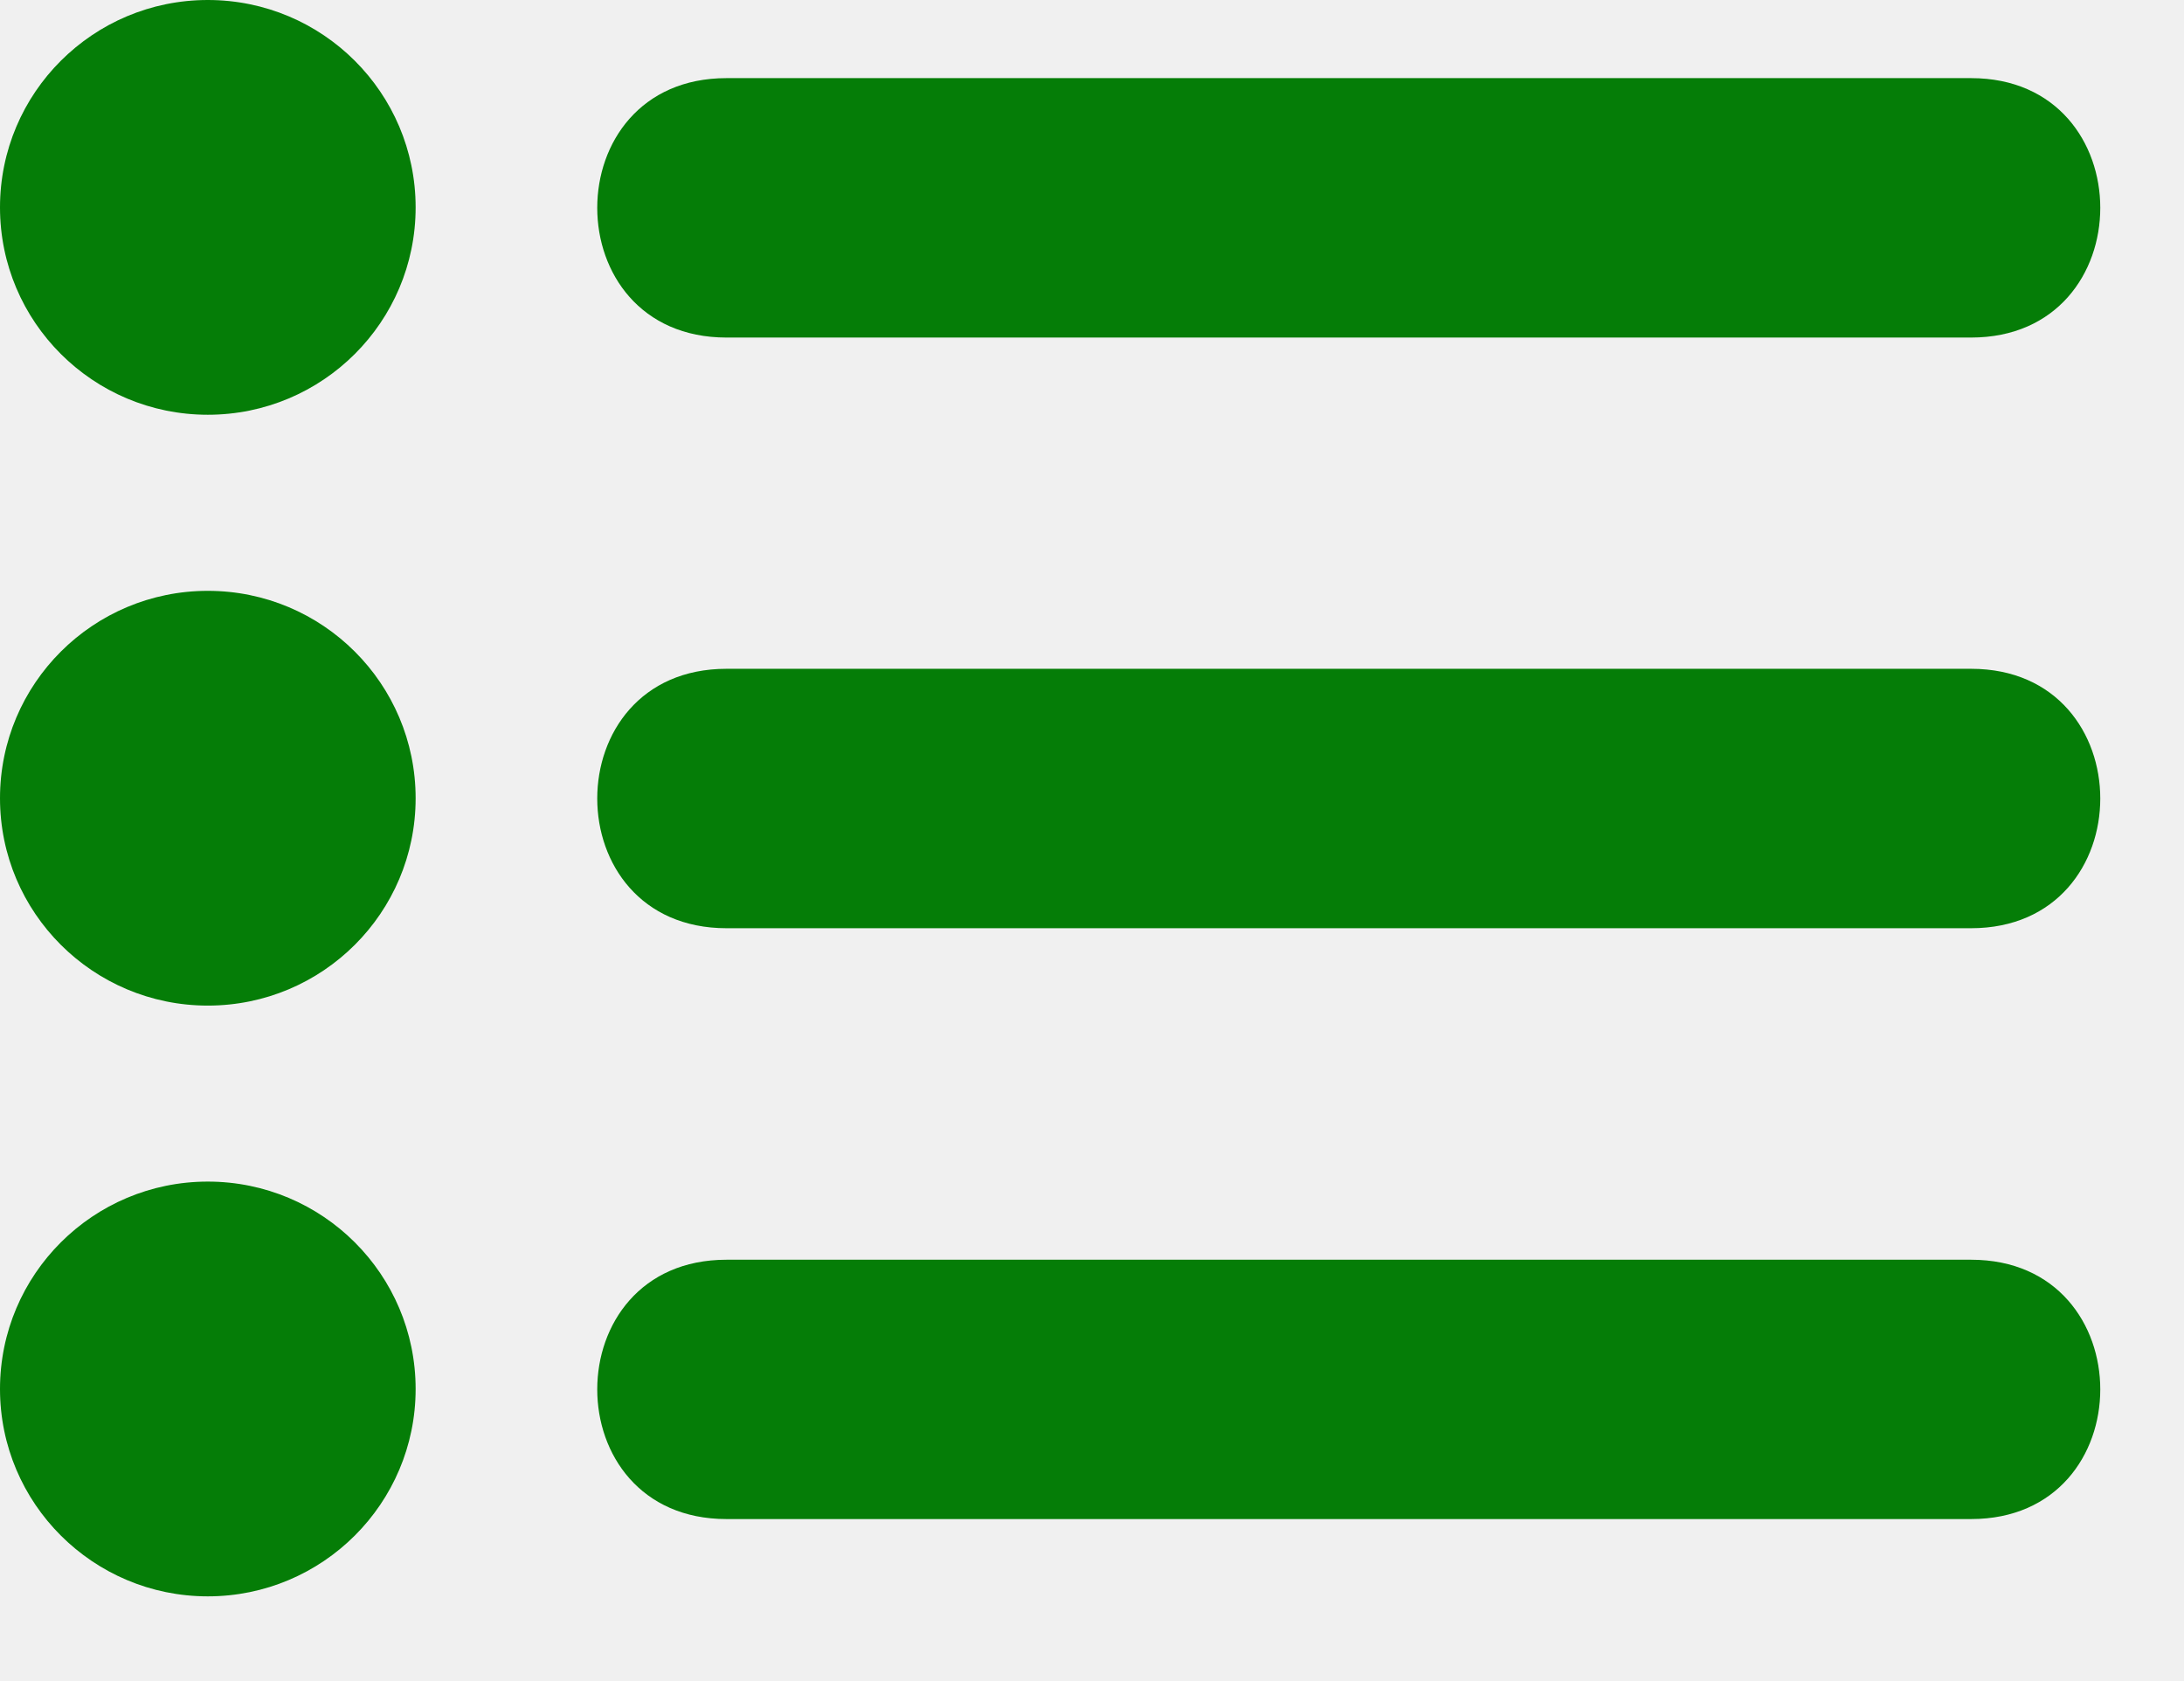
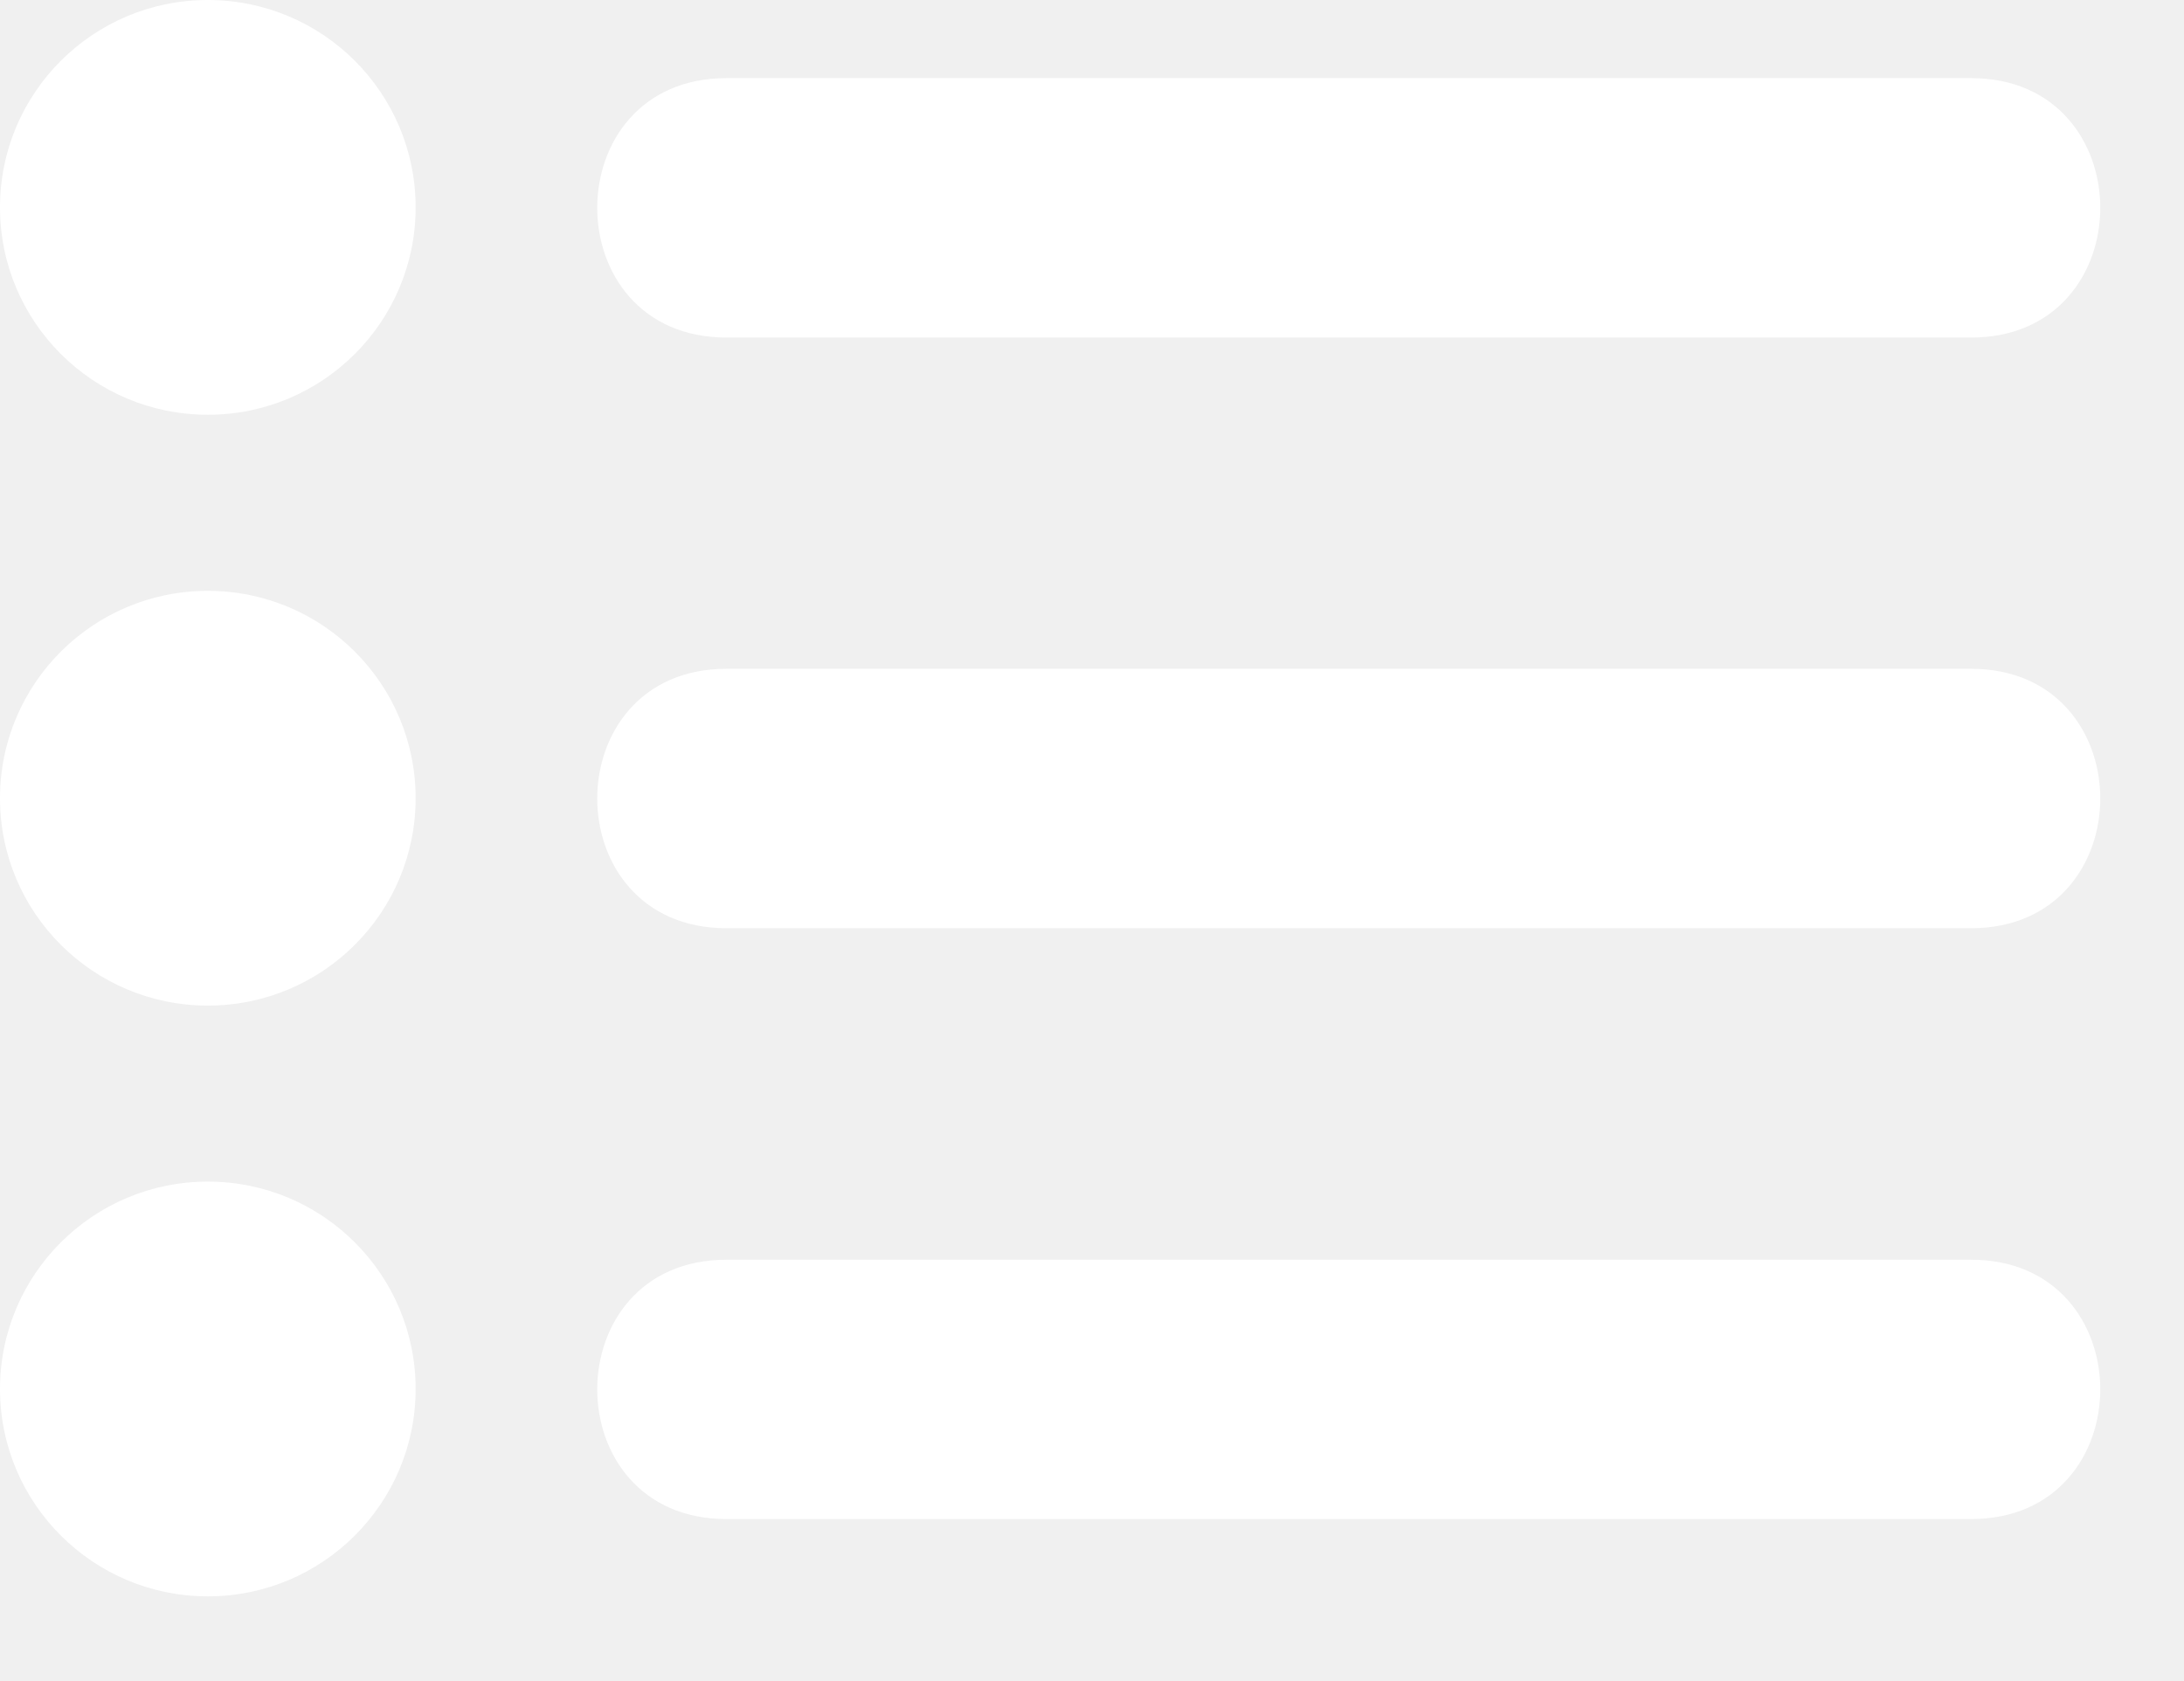
<svg xmlns="http://www.w3.org/2000/svg" width="26" height="20" viewBox="0 0 26 20" fill="none">
-   <path fill-rule="evenodd" clip-rule="evenodd" d="M2.474 0C3.841 0 4.948 1.105 4.948 2.469C4.948 3.832 3.841 4.937 2.474 4.937C1.108 4.937 0 3.832 0 2.469C0 1.105 1.108 0 2.474 0Z" fill="#057D07" />
-   <path fill-rule="evenodd" clip-rule="evenodd" d="M8.649 0.93C13.587 0.93 18.526 0.93 23.465 0.93C25.516 0.93 25.516 4.018 23.465 4.018C18.526 4.018 13.587 4.018 8.649 4.018C6.597 4.018 6.597 0.93 8.649 0.93Z" fill="#057D07" />
-   <path fill-rule="evenodd" clip-rule="evenodd" d="M2.474 7.033C3.841 7.033 4.948 8.138 4.948 9.502C4.948 10.865 3.841 11.97 2.474 11.97C1.108 11.97 0 10.865 0 9.502C0 8.138 1.108 7.033 2.474 7.033Z" fill="#057D07" />
-   <path fill-rule="evenodd" clip-rule="evenodd" d="M8.649 7.961C13.587 7.961 18.526 7.961 23.465 7.961C25.516 7.961 25.516 11.049 23.465 11.049C18.526 11.049 13.587 11.049 8.649 11.049C6.597 11.049 6.597 7.961 8.649 7.961Z" fill="#057D07" />
-   <path fill-rule="evenodd" clip-rule="evenodd" d="M2.474 14.065C3.841 14.065 4.948 15.17 4.948 16.534C4.948 17.896 3.841 19.002 2.474 19.002C1.108 19.002 0 17.896 0 16.534C0 15.17 1.108 14.065 2.474 14.065Z" fill="#057D07" />
-   <path fill-rule="evenodd" clip-rule="evenodd" d="M8.649 14.995C13.587 14.995 18.526 14.995 23.465 14.995C25.516 14.995 25.516 18.082 23.465 18.082C18.526 18.082 13.587 18.082 8.649 18.082C6.597 18.082 6.597 14.995 8.649 14.995Z" fill="#057D07" />
+   <path fill-rule="evenodd" clip-rule="evenodd" d="M2.474 0C3.841 0 4.948 1.105 4.948 2.469C4.948 3.832 3.841 4.937 2.474 4.937C1.108 4.937 0 3.832 0 2.469C0 1.105 1.108 0 2.474 0Z" fill="#ffffff" />
+   <path fill-rule="evenodd" clip-rule="evenodd" d="M8.649 0.93C13.587 0.93 18.526 0.93 23.465 0.93C25.516 0.93 25.516 4.018 23.465 4.018C18.526 4.018 13.587 4.018 8.649 4.018C6.597 4.018 6.597 0.93 8.649 0.93Z" fill="#ffffff" />
+   <path fill-rule="evenodd" clip-rule="evenodd" d="M2.474 7.033C3.841 7.033 4.948 8.138 4.948 9.502C4.948 10.865 3.841 11.97 2.474 11.97C1.108 11.97 0 10.865 0 9.502C0 8.138 1.108 7.033 2.474 7.033Z" fill="#ffffff" />
+   <path fill-rule="evenodd" clip-rule="evenodd" d="M8.649 7.961C13.587 7.961 18.526 7.961 23.465 7.961C25.516 7.961 25.516 11.049 23.465 11.049C18.526 11.049 13.587 11.049 8.649 11.049C6.597 11.049 6.597 7.961 8.649 7.961Z" fill="#ffffff" />
+   <path fill-rule="evenodd" clip-rule="evenodd" d="M2.474 14.065C3.841 14.065 4.948 15.17 4.948 16.534C4.948 17.896 3.841 19.002 2.474 19.002C1.108 19.002 0 17.896 0 16.534C0 15.17 1.108 14.065 2.474 14.065Z" fill="#ffffff" />
+   <path fill-rule="evenodd" clip-rule="evenodd" d="M8.649 14.995C13.587 14.995 18.526 14.995 23.465 14.995C25.516 14.995 25.516 18.082 23.465 18.082C18.526 18.082 13.587 18.082 8.649 18.082C6.597 18.082 6.597 14.995 8.649 14.995Z" fill="#ffffff" />
</svg>
